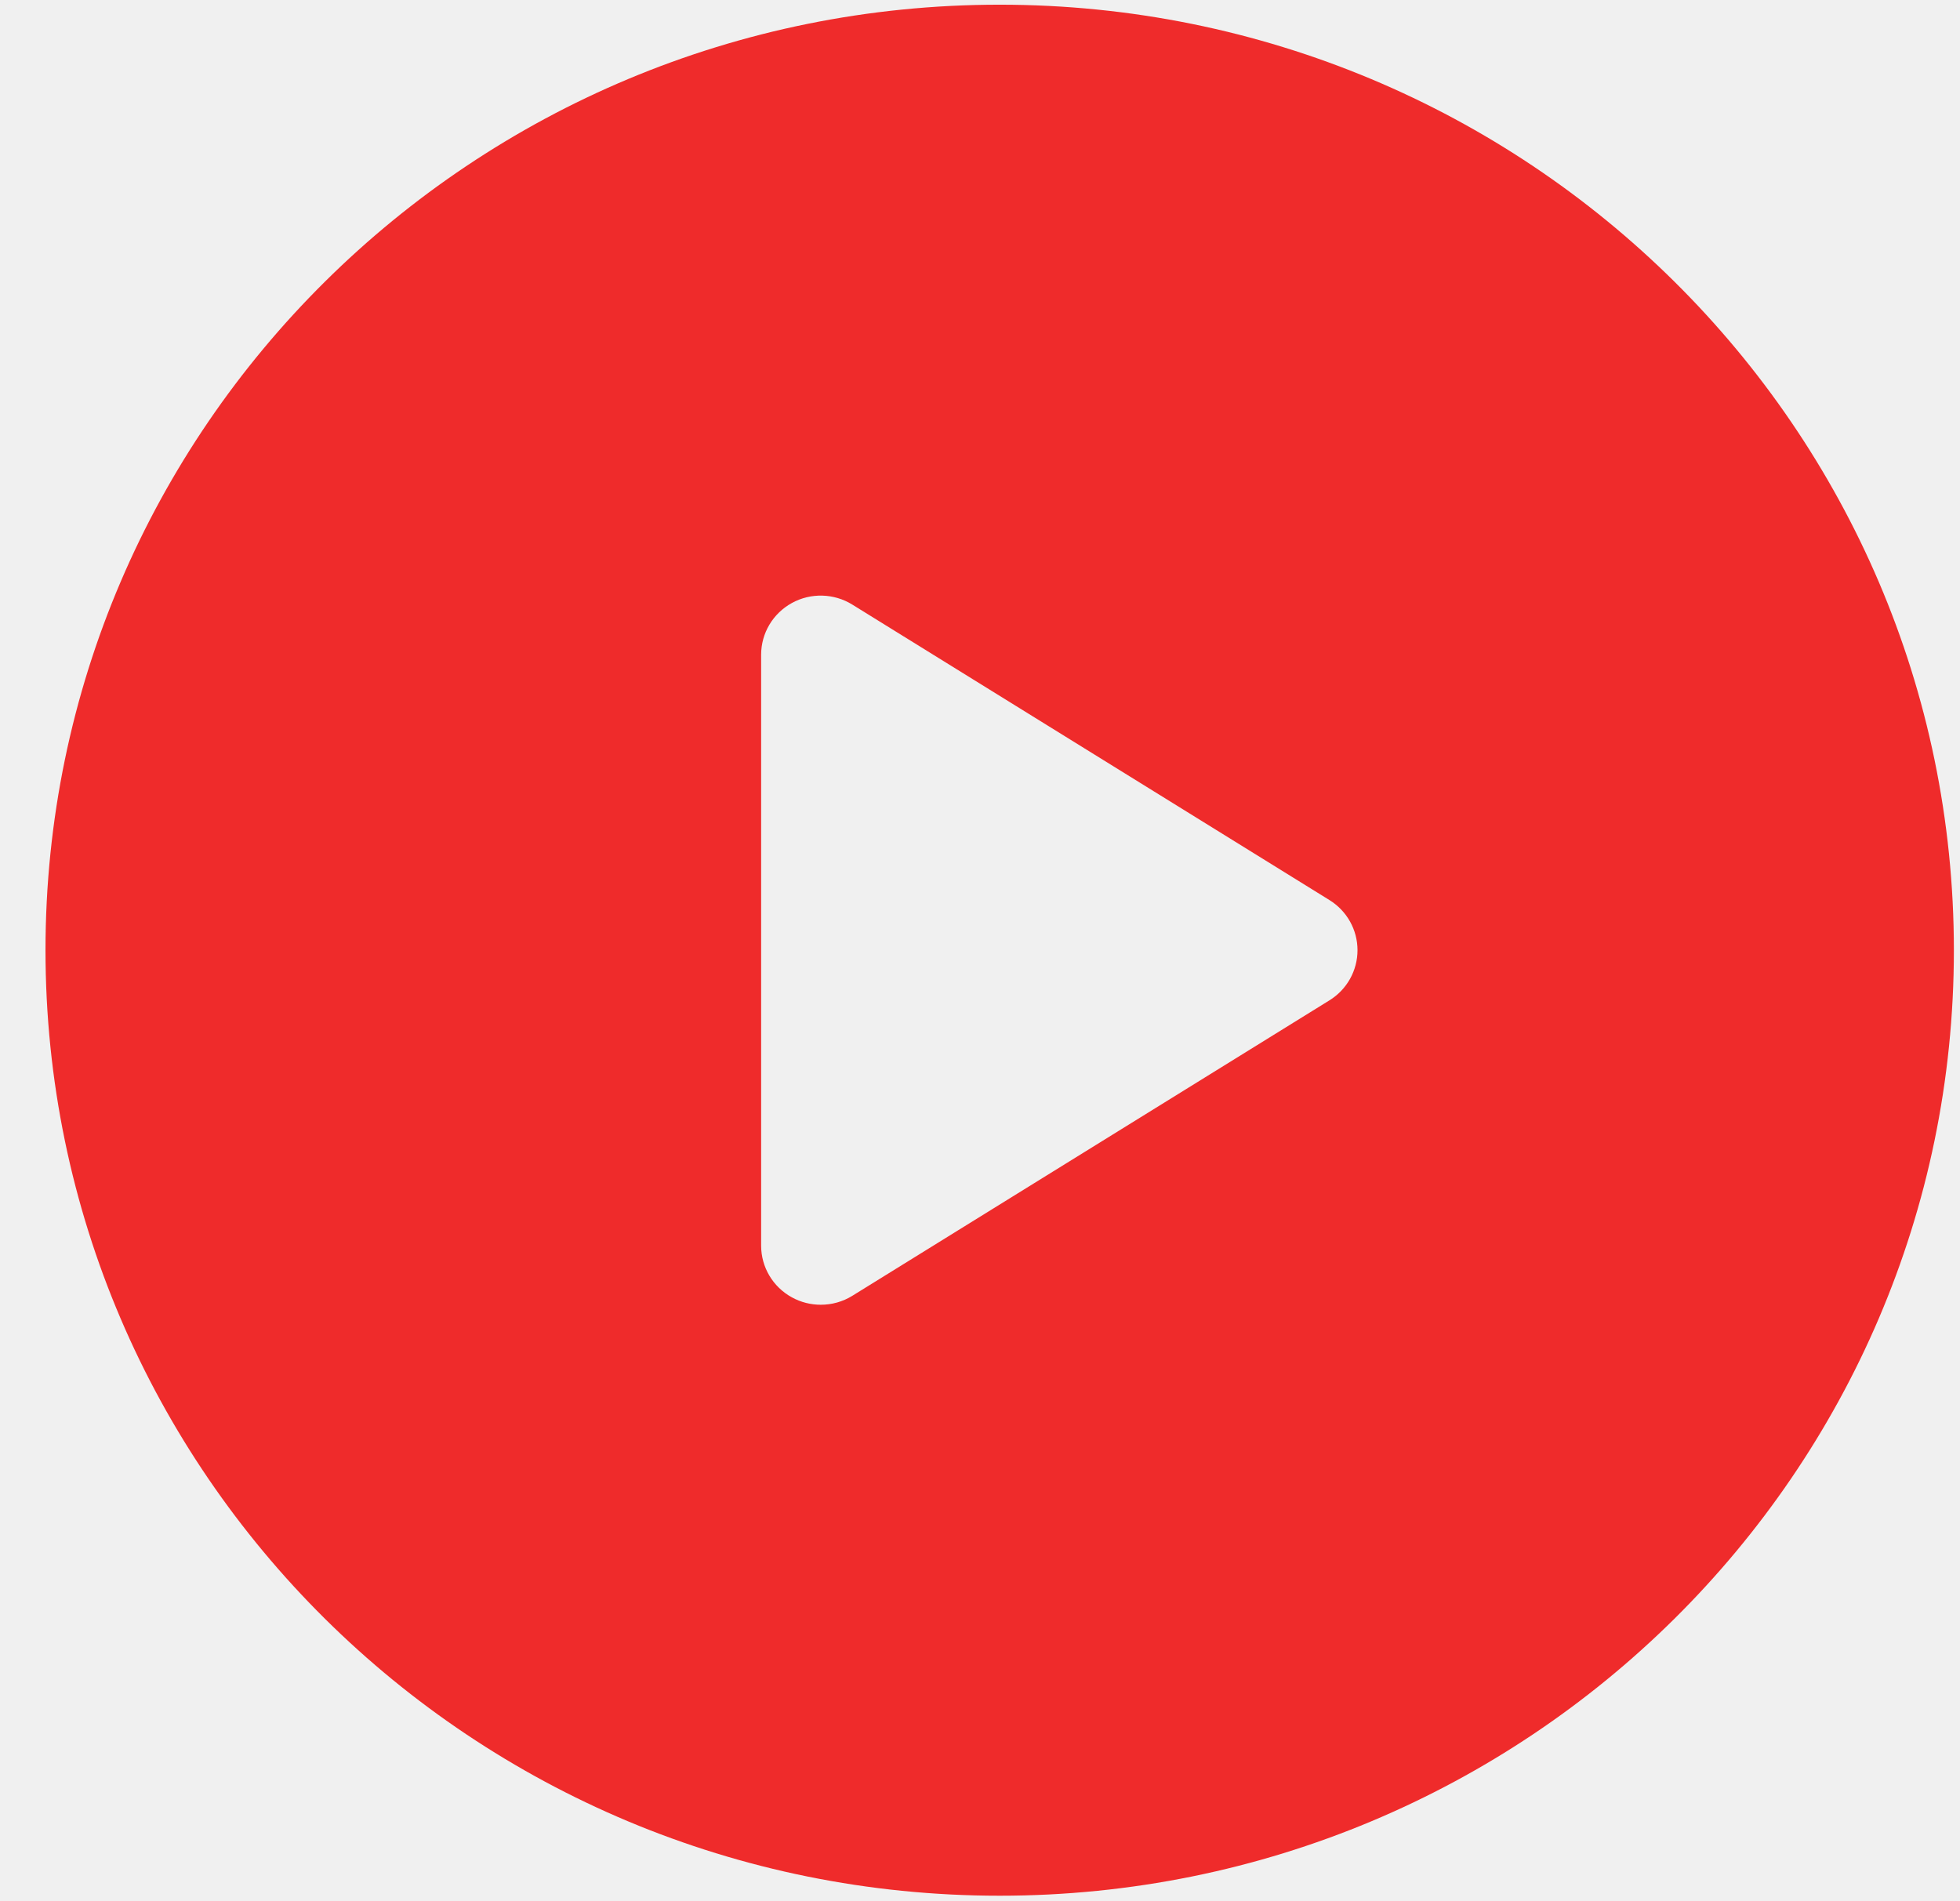
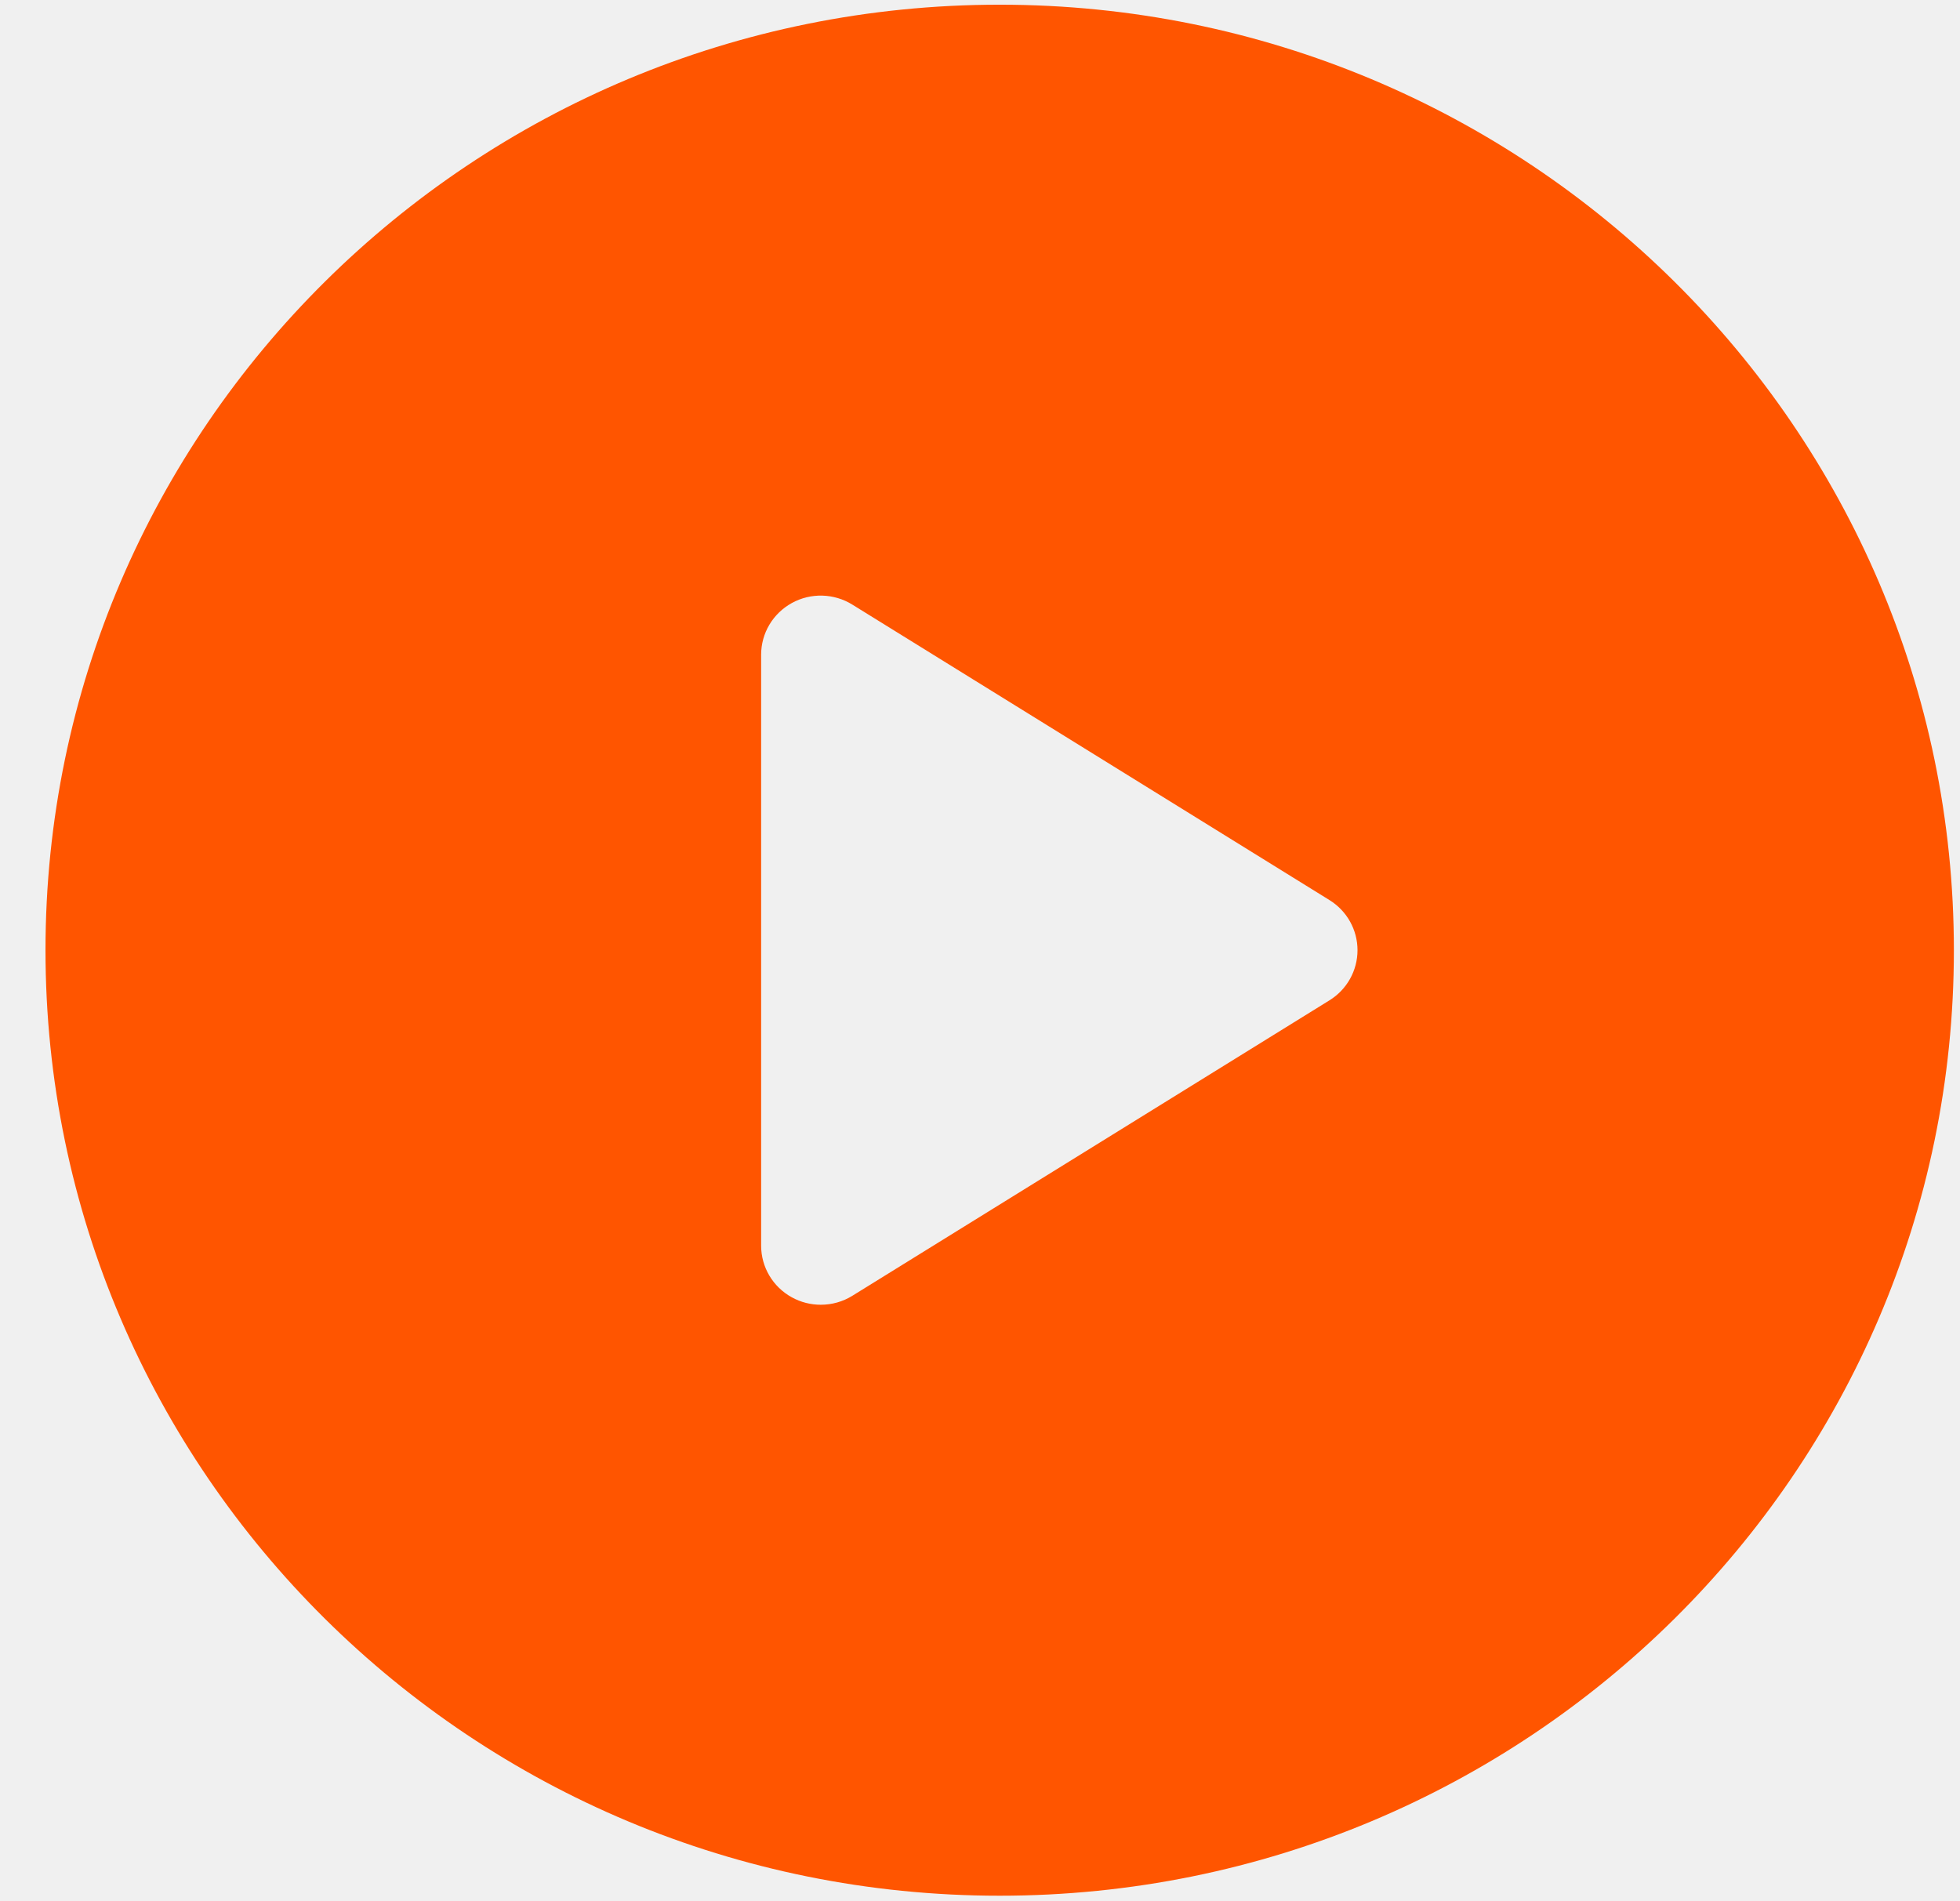
<svg xmlns="http://www.w3.org/2000/svg" width="33" height="32" viewBox="0 0 33 32" fill="none">
  <g id="free-icon-play-button-109197 1">
-     <g clip-path="url(#clip0_280_6365)">
-       <path id="Vector" d="M16.831 0.079C7.959 0.079 0.766 7.207 0.766 16C0.766 24.793 7.959 31.921 16.831 31.921C25.704 31.921 32.897 24.793 32.897 16C32.897 7.207 25.704 0.079 16.831 0.079ZM22.384 16.844L14.351 21.819C14.189 21.92 14.004 21.97 13.819 21.97C13.652 21.97 13.484 21.929 13.332 21.845C13.013 21.67 12.815 21.337 12.815 20.975V11.024C12.815 10.662 13.013 10.33 13.332 10.154C13.651 9.978 14.042 9.989 14.351 10.181L22.384 15.156C22.678 15.338 22.856 15.657 22.856 16C22.856 16.343 22.678 16.662 22.384 16.844Z" fill="#EF2B2B" />
+     <g clip-path="url(#clip0_280_9317)">
+       <path id="Vector" d="M16.831 0.079C7.959 0.079 0.766 7.207 0.766 16C0.766 24.793 7.959 31.921 16.831 31.921C25.704 31.921 32.897 24.793 32.897 16C32.897 7.207 25.704 0.079 16.831 0.079ZM22.384 16.844L14.351 21.819C14.189 21.92 14.004 21.97 13.819 21.97C13.652 21.97 13.484 21.929 13.332 21.845C13.013 21.67 12.815 21.337 12.815 20.975V11.024C12.815 10.662 13.013 10.33 13.332 10.154C13.651 9.978 14.042 9.989 14.351 10.181L22.384 15.156C22.678 15.338 22.856 15.657 22.856 16C22.856 16.343 22.678 16.662 22.384 16.844Z" fill="#FF5500" />
    </g>
  </g>
  <defs>
-     <clipPath id="clip0_280_6365">
+     <clipPath id="clip0_280_9317">
      <rect x="0.766" y="0.079" width="32.132" height="31.842" rx="8" fill="white" />
    </clipPath>
  </defs>
</svg>
